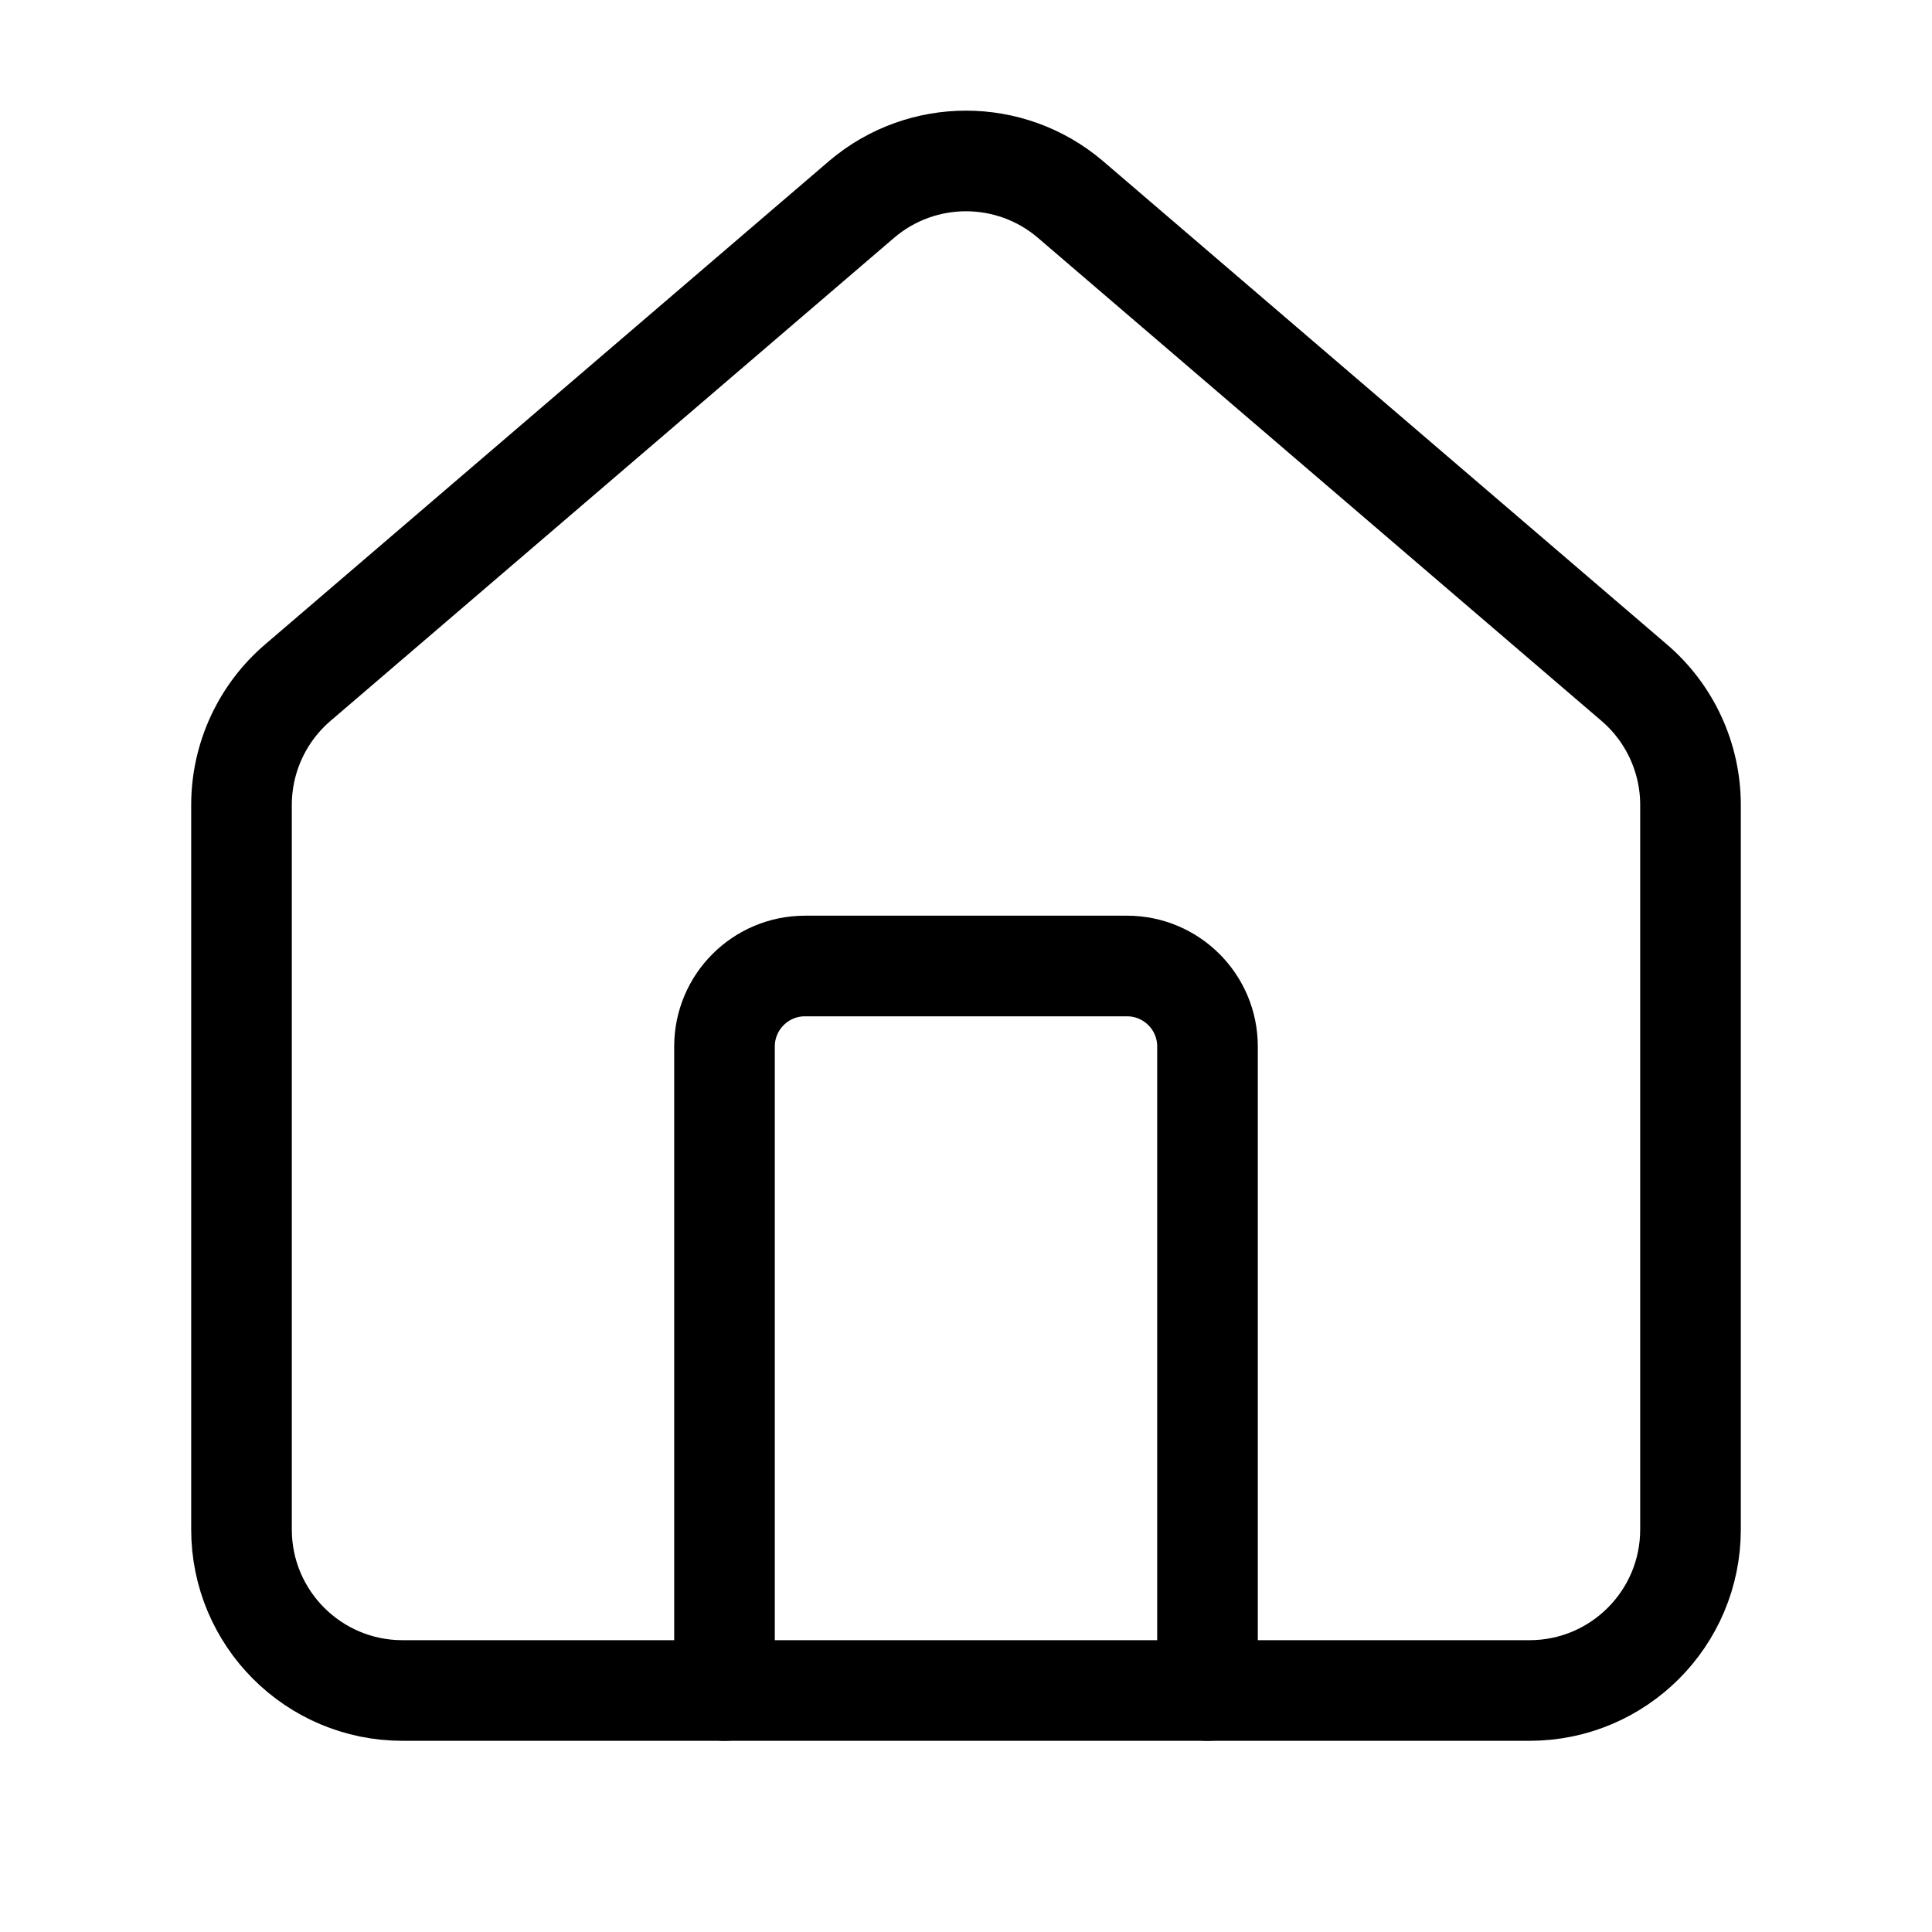
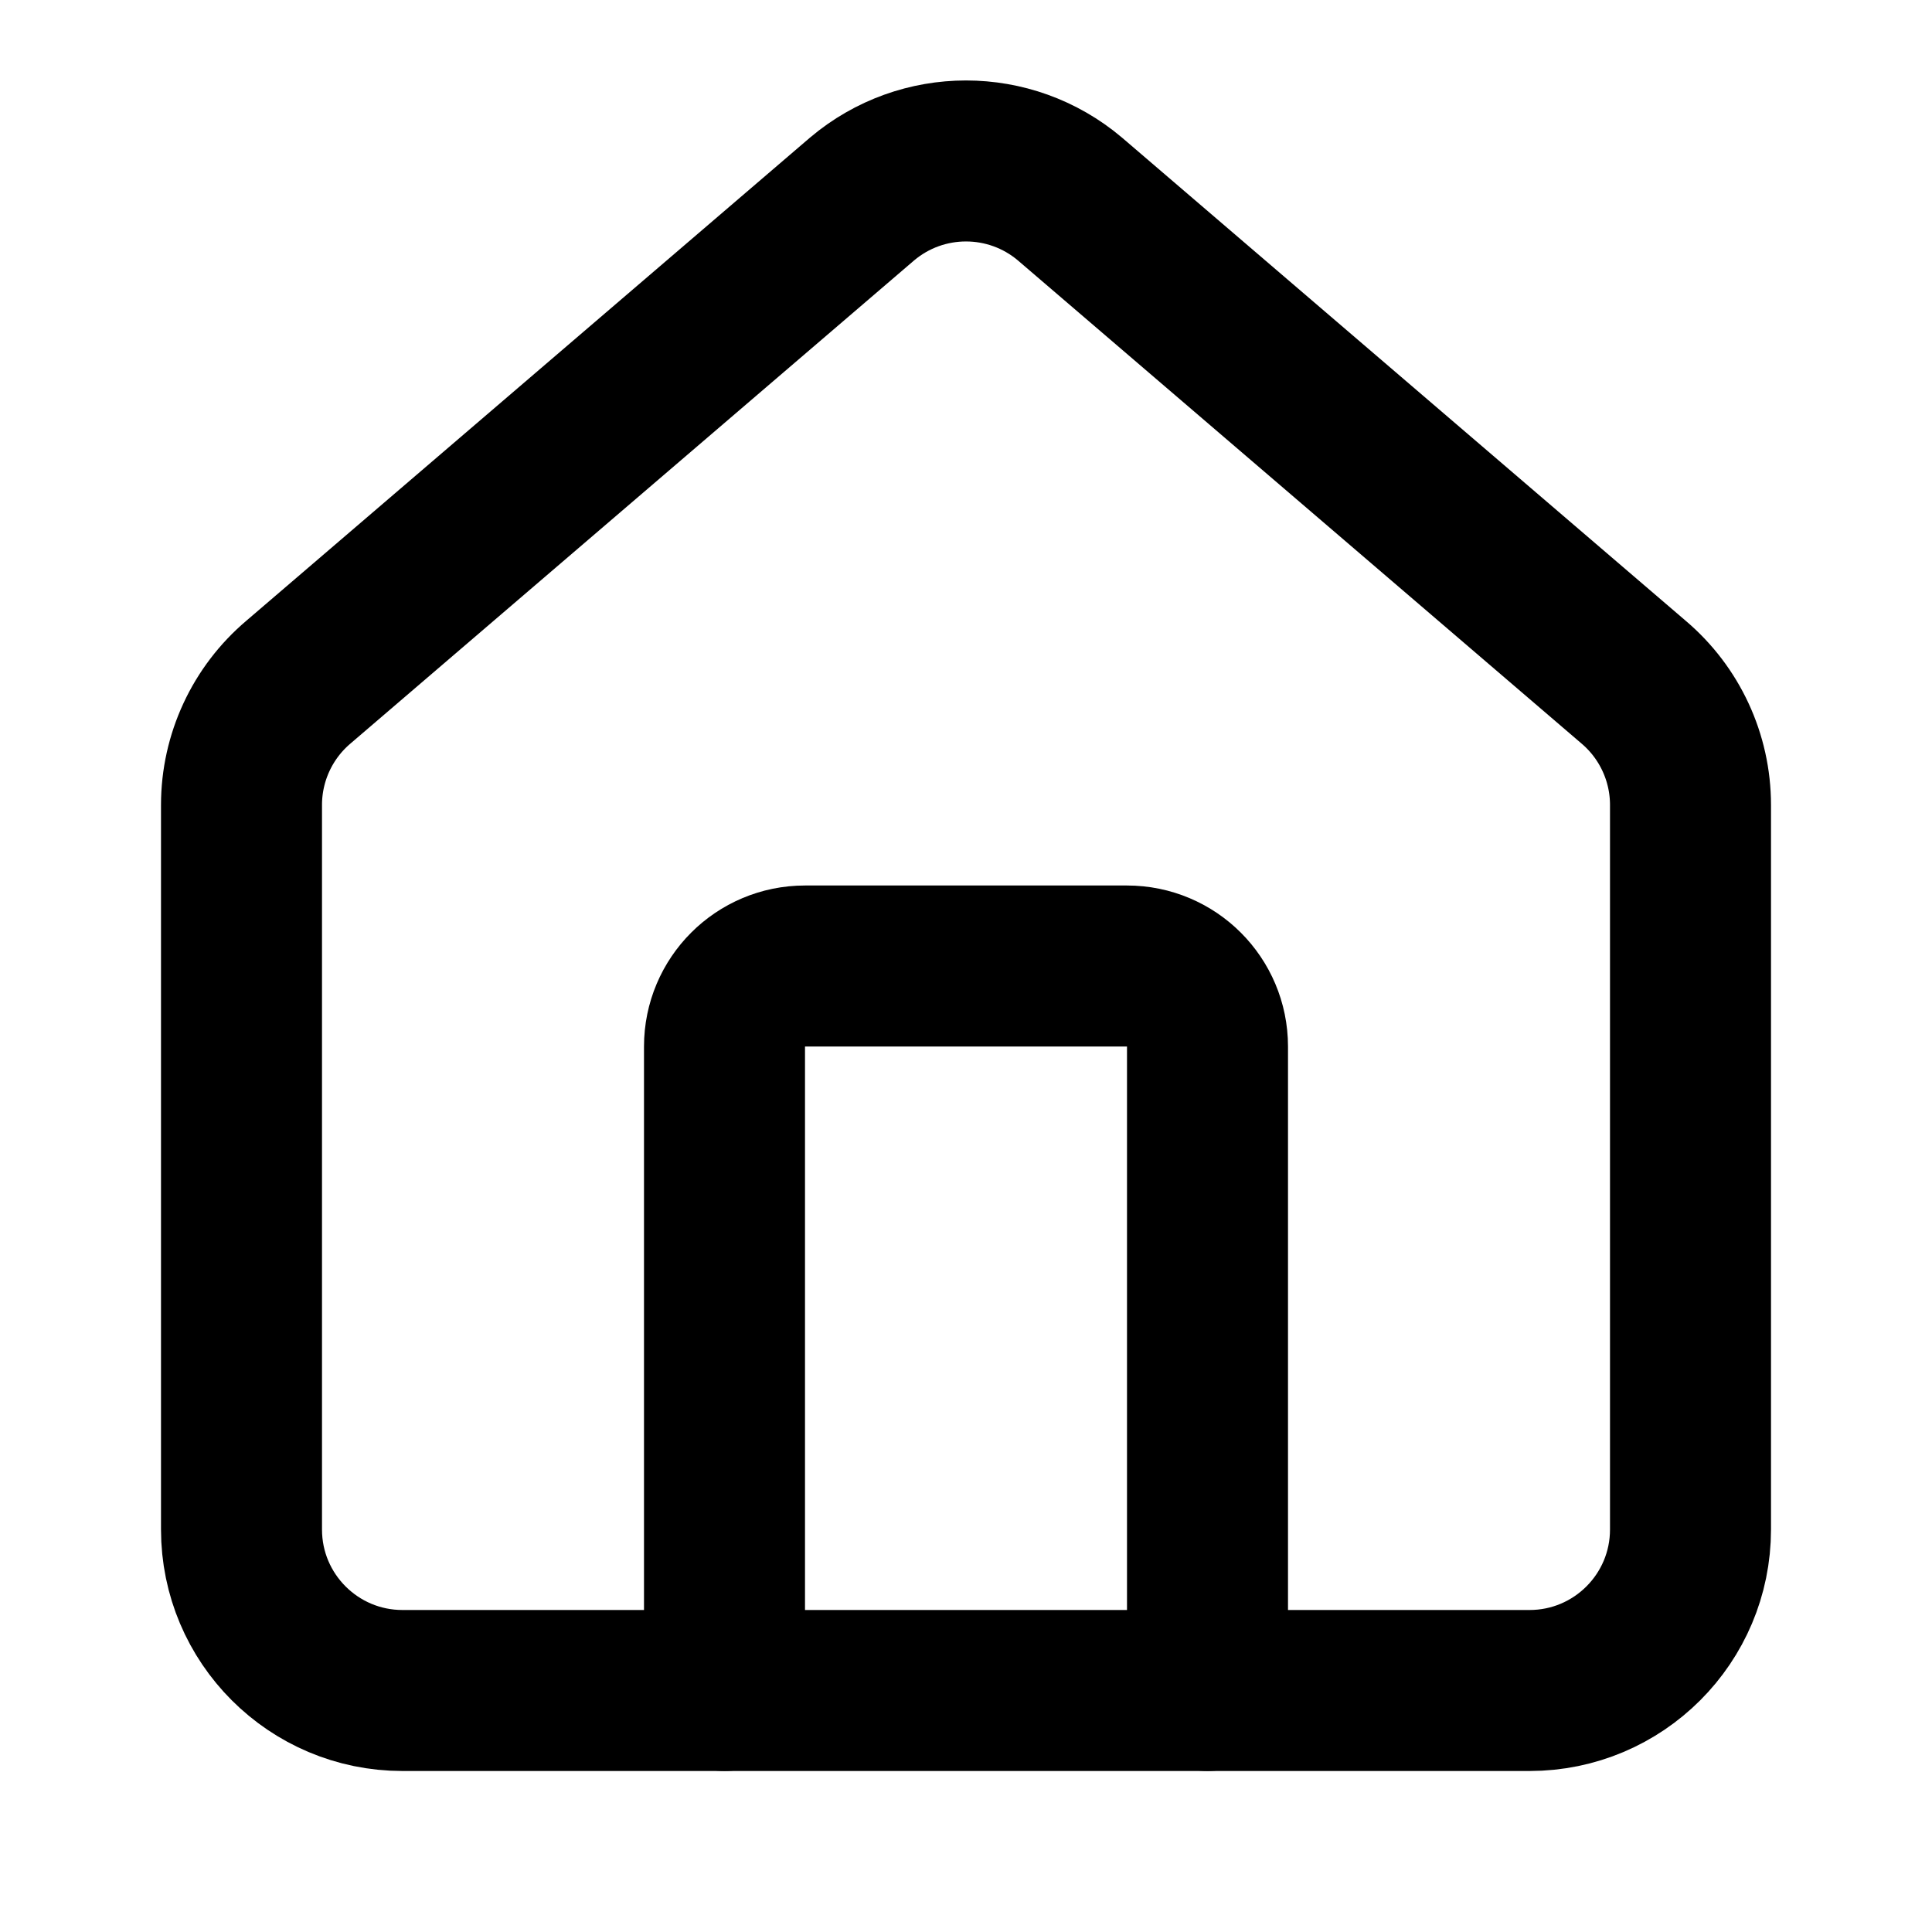
- <svg xmlns="http://www.w3.org/2000/svg" viewBox="0 0 24 24" fill="none" stroke="currentColor" stroke-width="1.25" stroke-linecap="round" stroke-linejoin="round">
+ <svg xmlns="http://www.w3.org/2000/svg" viewBox="0 0 24 24" fill="none" stroke="currentColor" stroke-width="2" stroke-linecap="round" stroke-linejoin="round">
  <path d="M15 21v-8a1 1 0 0 0-1-1h-4a1 1 0 0 0-1 1v8" />
  <path d="M3 10a2 2 0 0 1 .709-1.528l7-6a2 2 0 0 1 2.582 0l7 6A2 2 0 0 1 21 10v9a2 2 0 0 1-2 2H5a2 2 0 0 1-2-2z" />
</svg>
